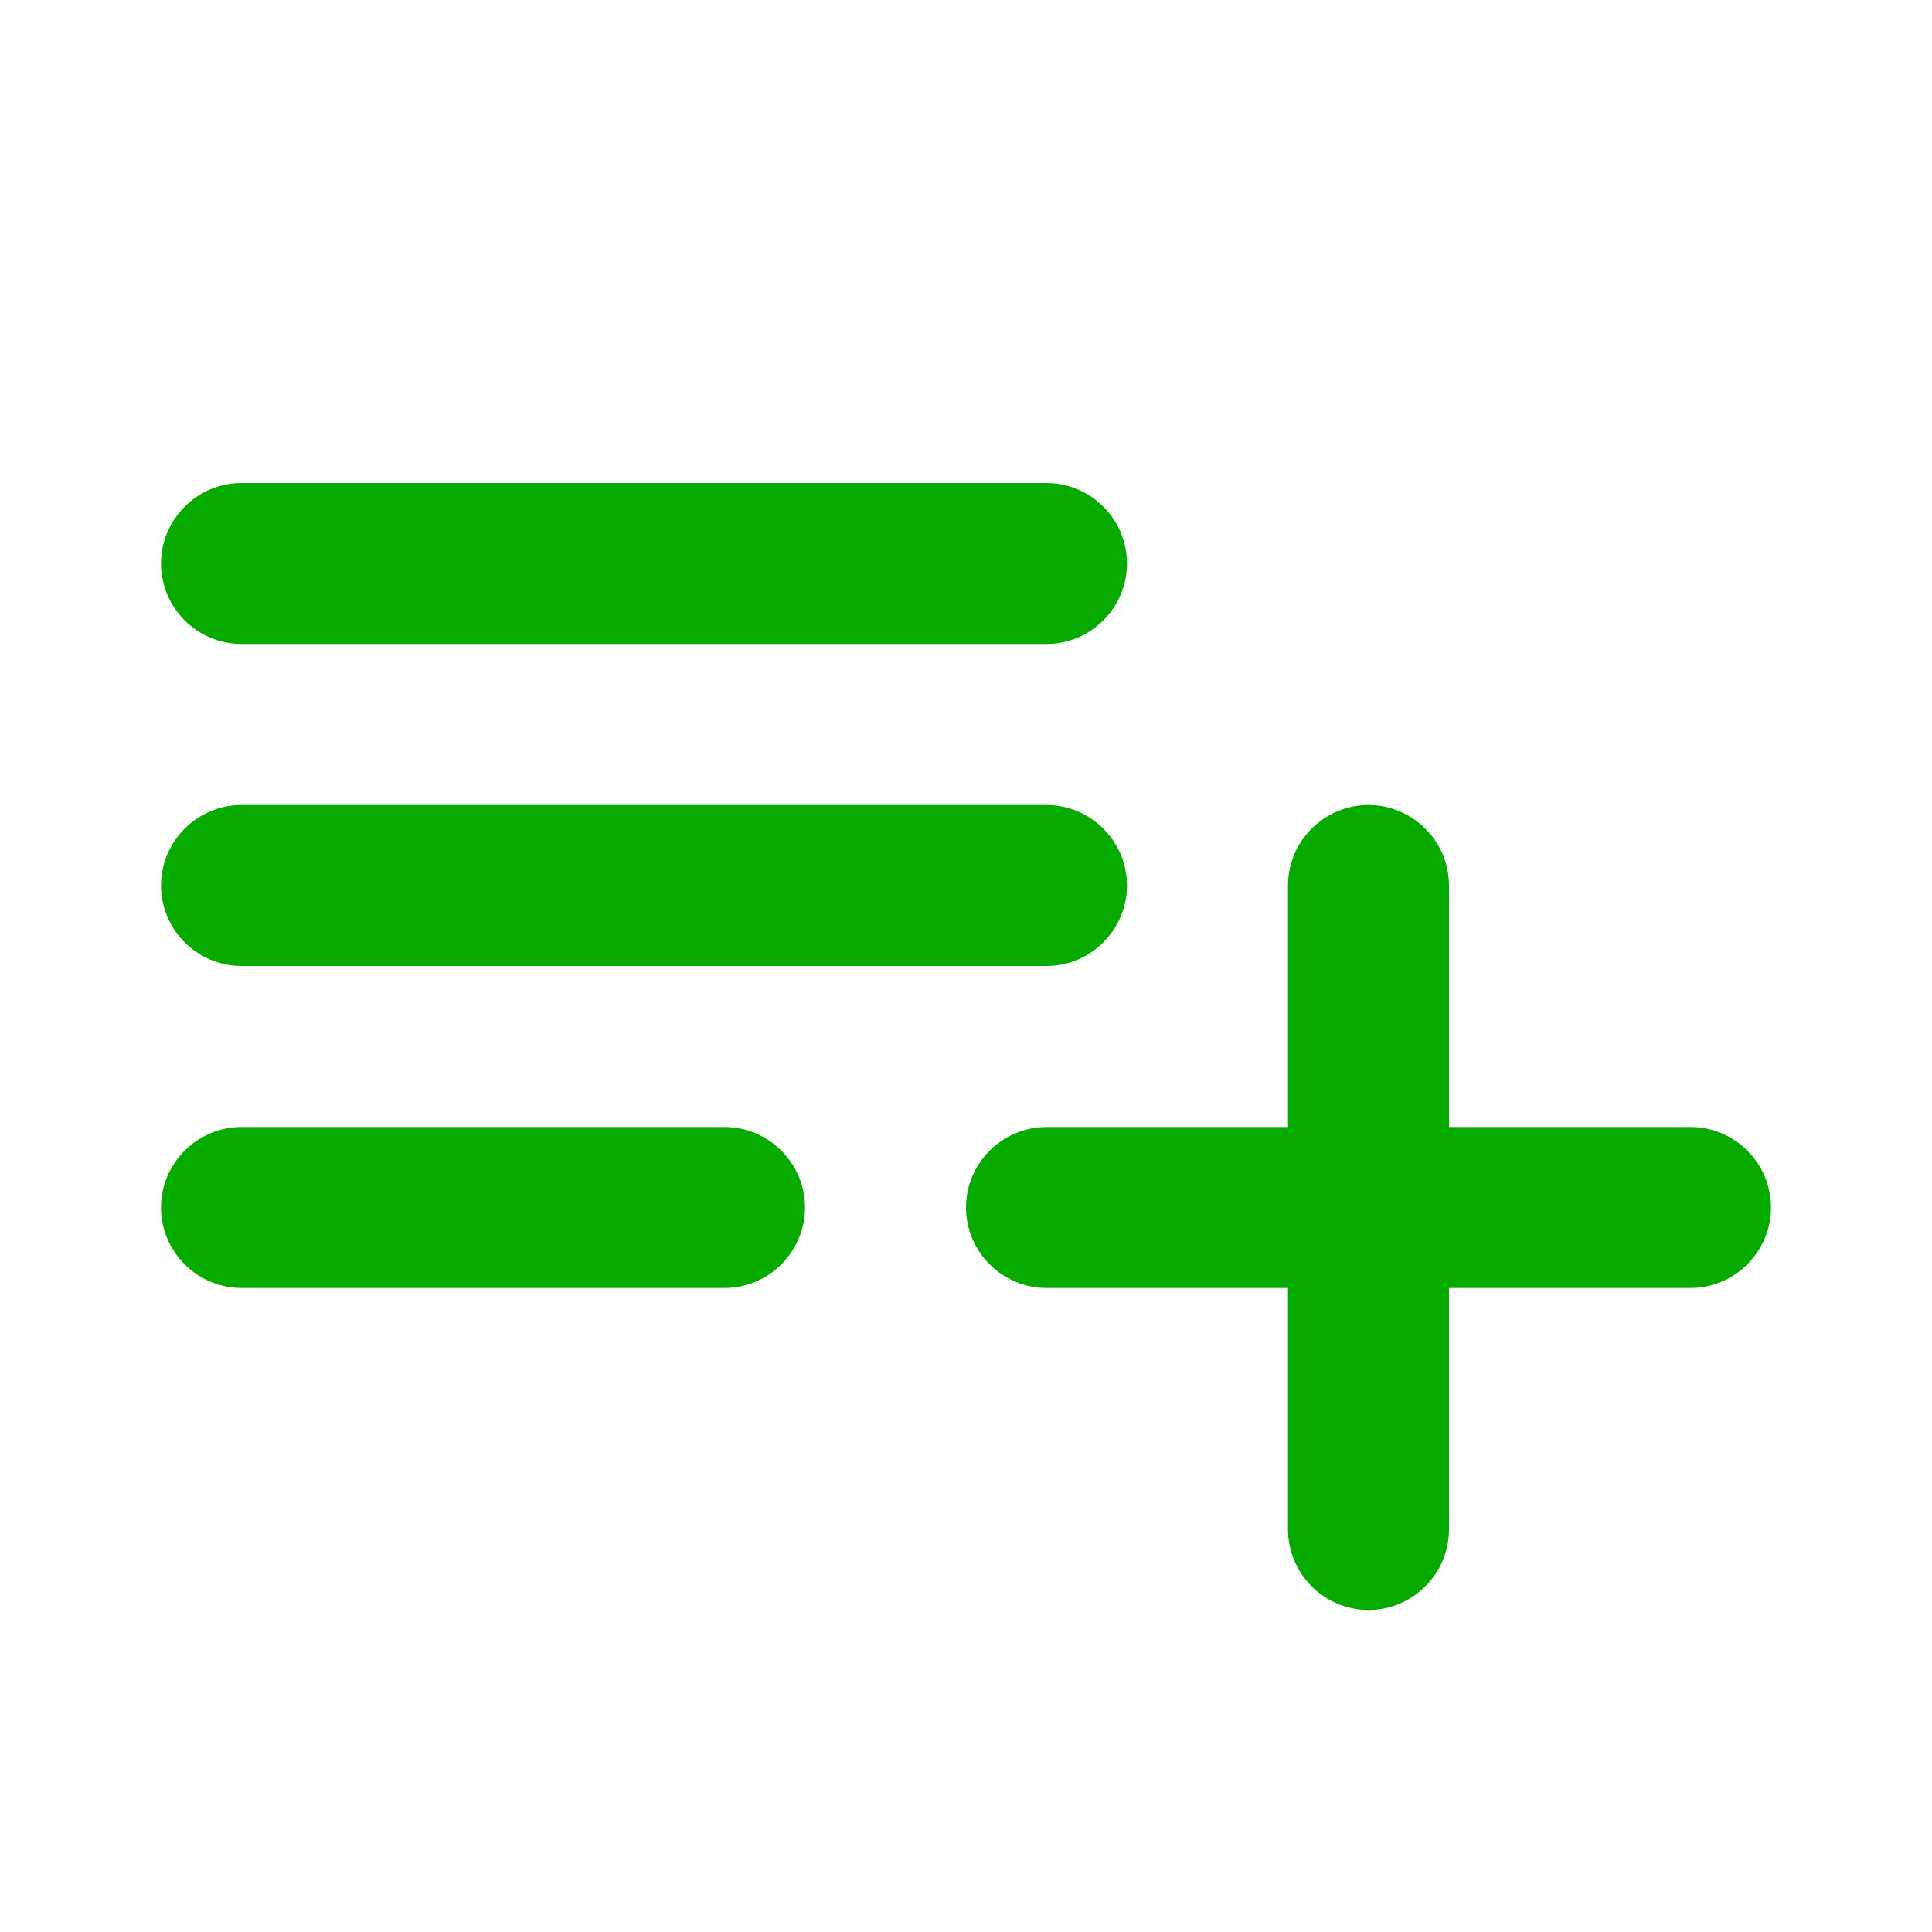
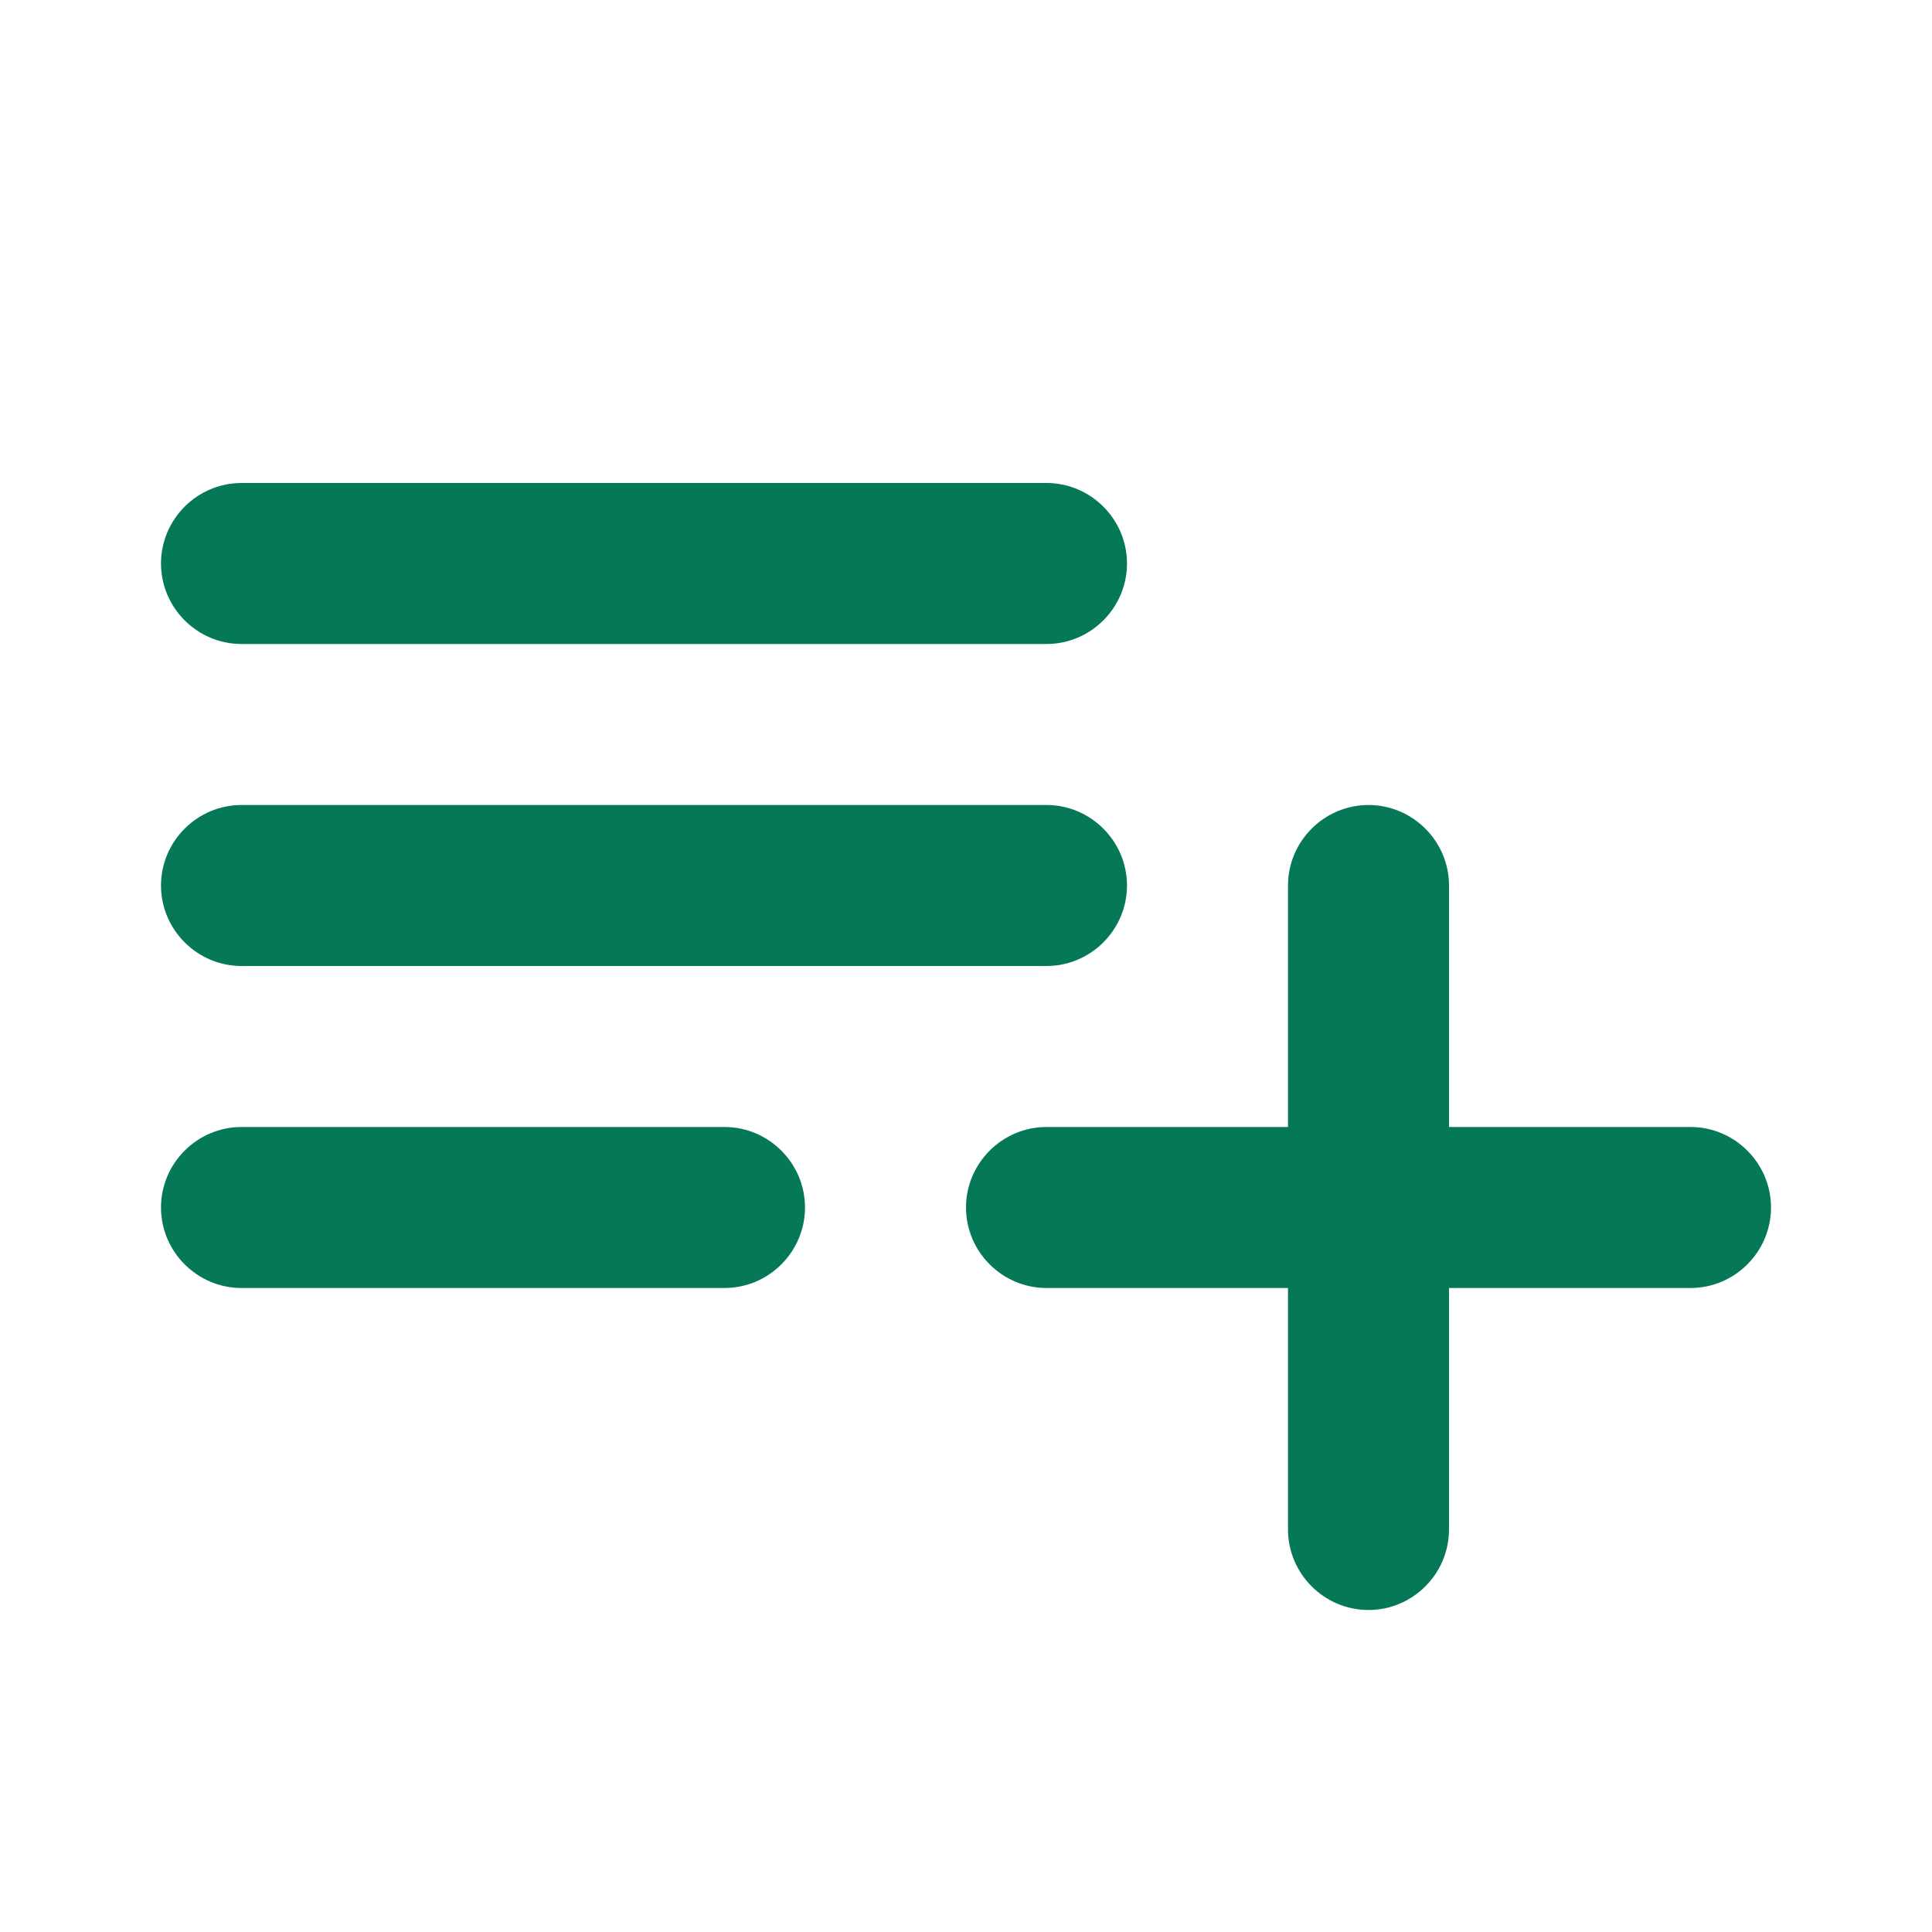
- <svg xmlns="http://www.w3.org/2000/svg" viewBox="0 0 24 24" fill="#07AB00" width="42px" height="42px">
+ <svg xmlns="http://www.w3.org/2000/svg" viewBox="0 0 24 24" fill="#047857" width="42px" height="42px">
  <path d="M13 10H3c-.55 0-1 .45-1 1s.45 1 1 1h10c.55 0 1-.45 1-1s-.45-1-1-1zm0-4H3c-.55 0-1 .45-1 1s.45 1 1 1h10c.55 0 1-.45 1-1s-.45-1-1-1zm5 8v-3c0-.55-.45-1-1-1s-1 .45-1 1v3h-3c-.55 0-1 .45-1 1s.45 1 1 1h3v3c0 .55.45 1 1 1s1-.45 1-1v-3h3c.55 0 1-.45 1-1s-.45-1-1-1h-3zM3 16h6c.55 0 1-.45 1-1s-.45-1-1-1H3c-.55 0-1 .45-1 1s.45 1 1 1z" />
</svg>
